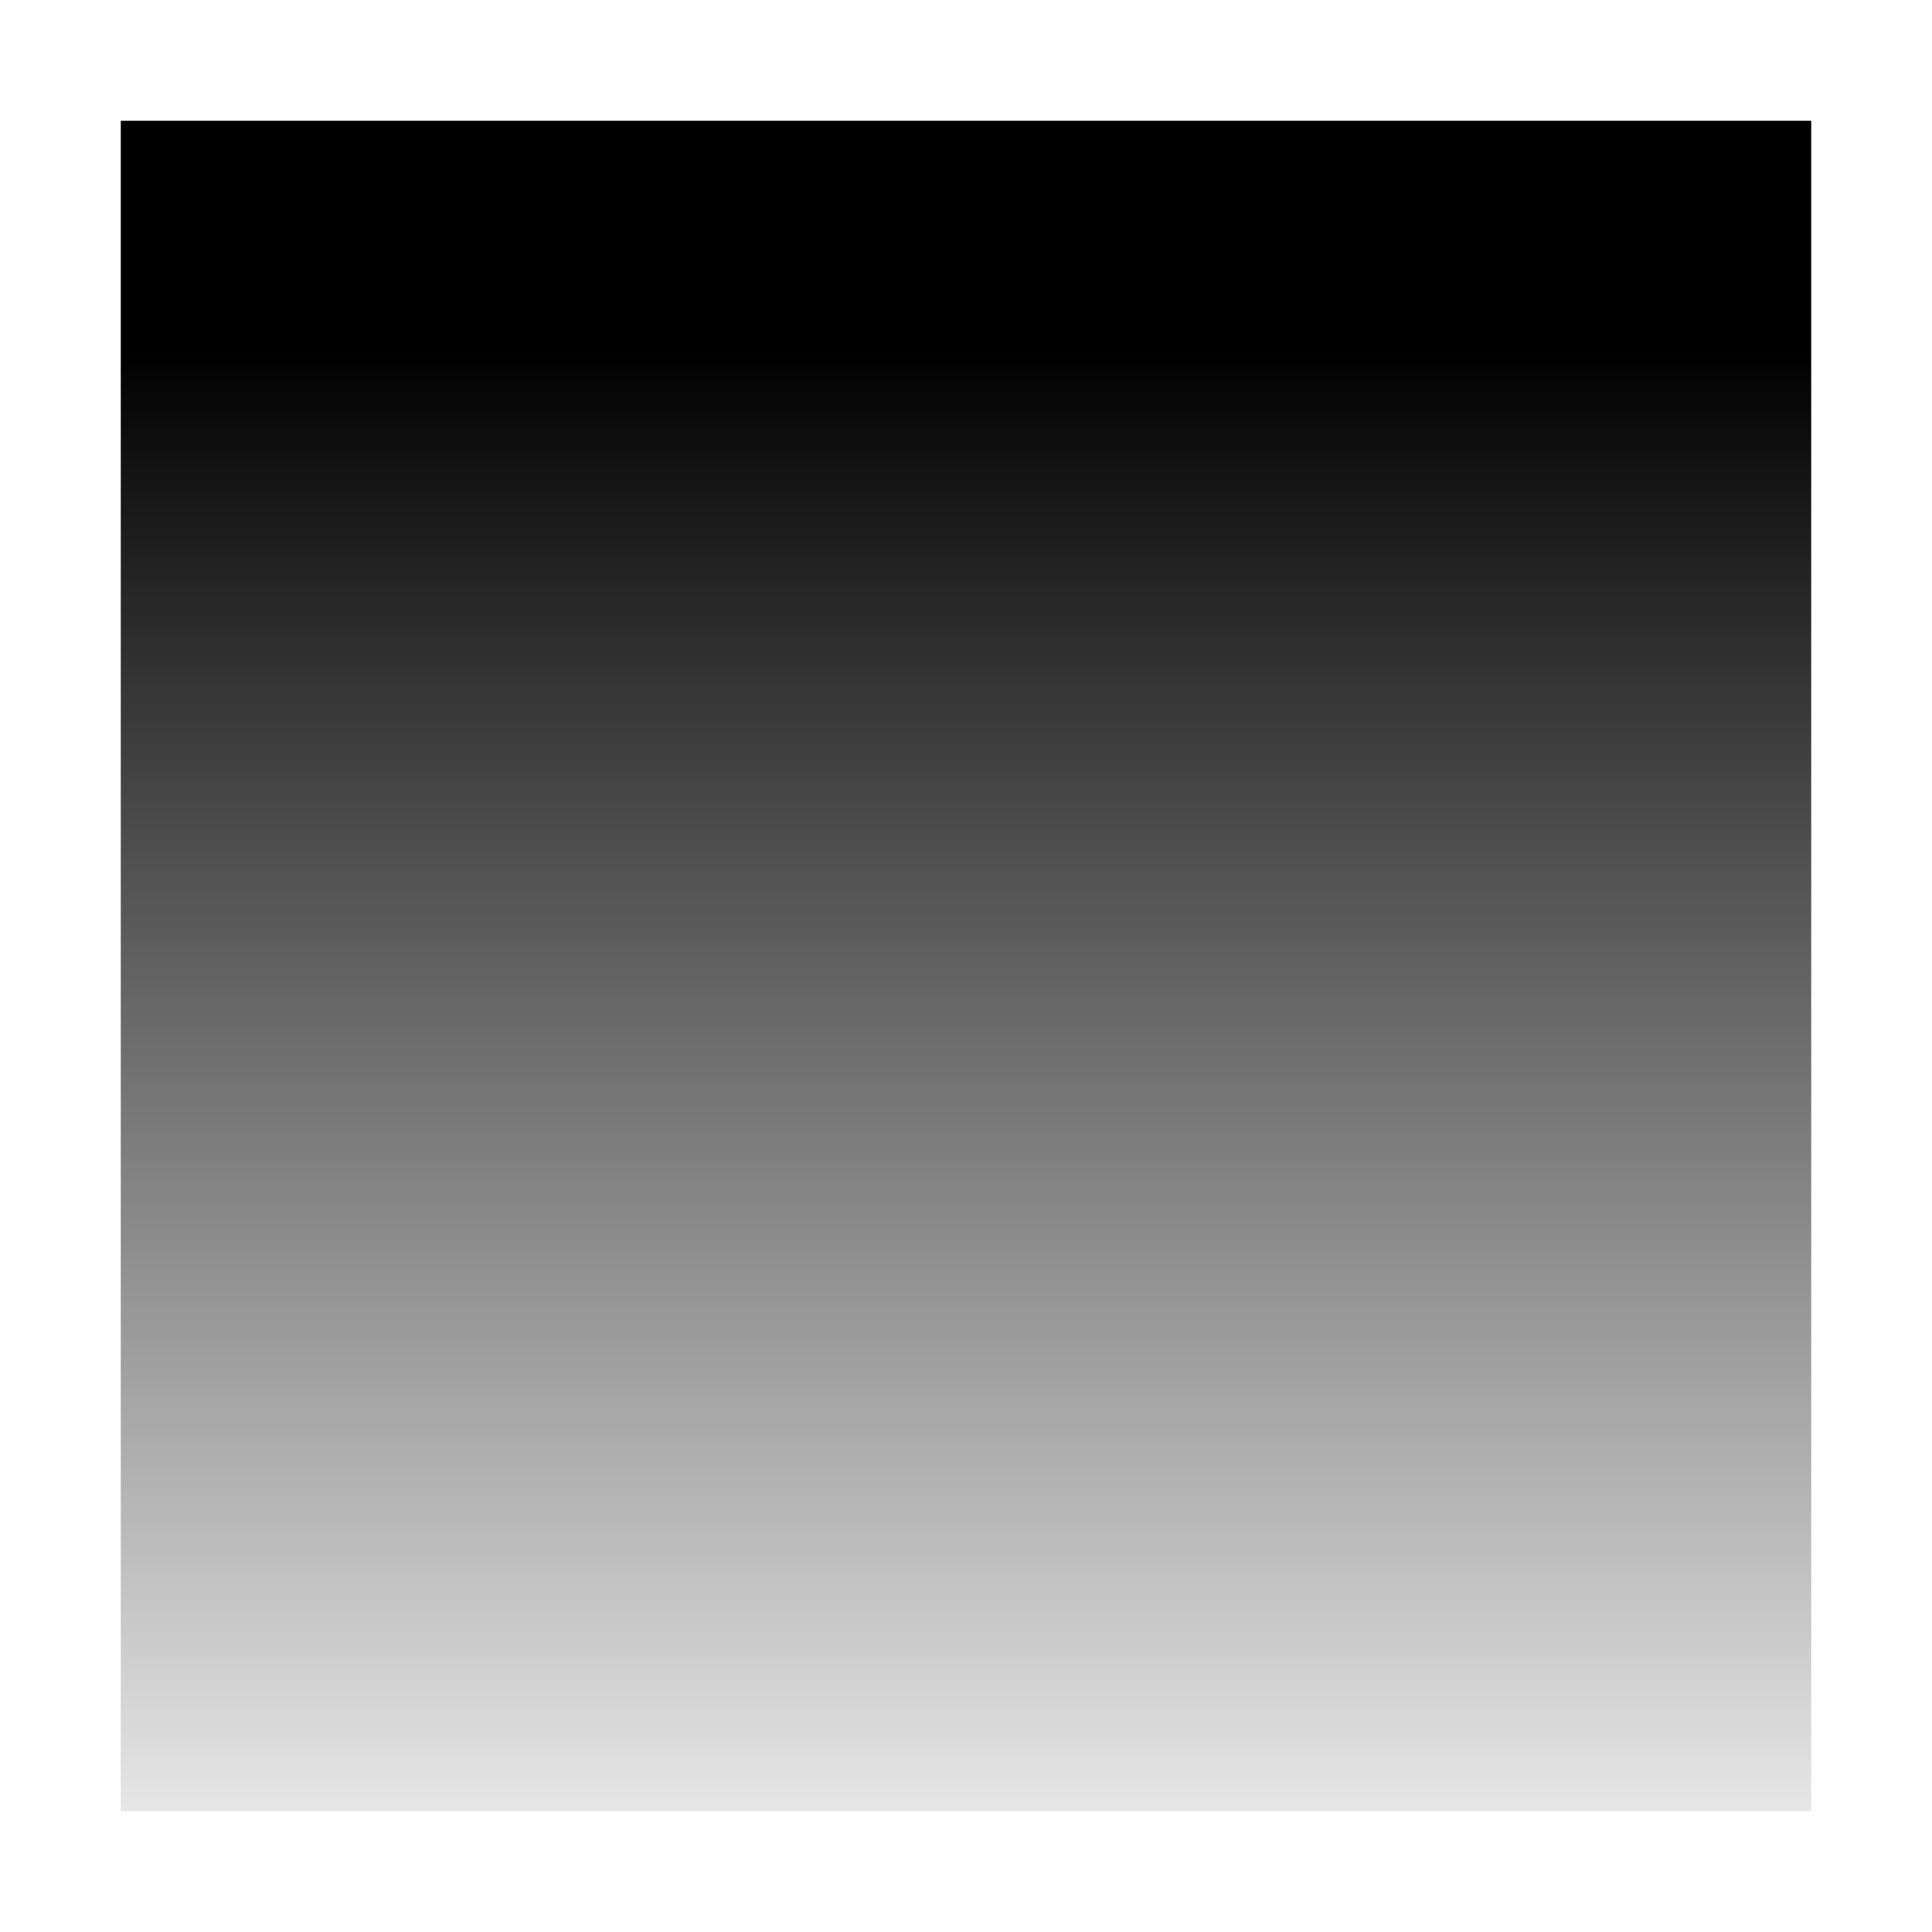
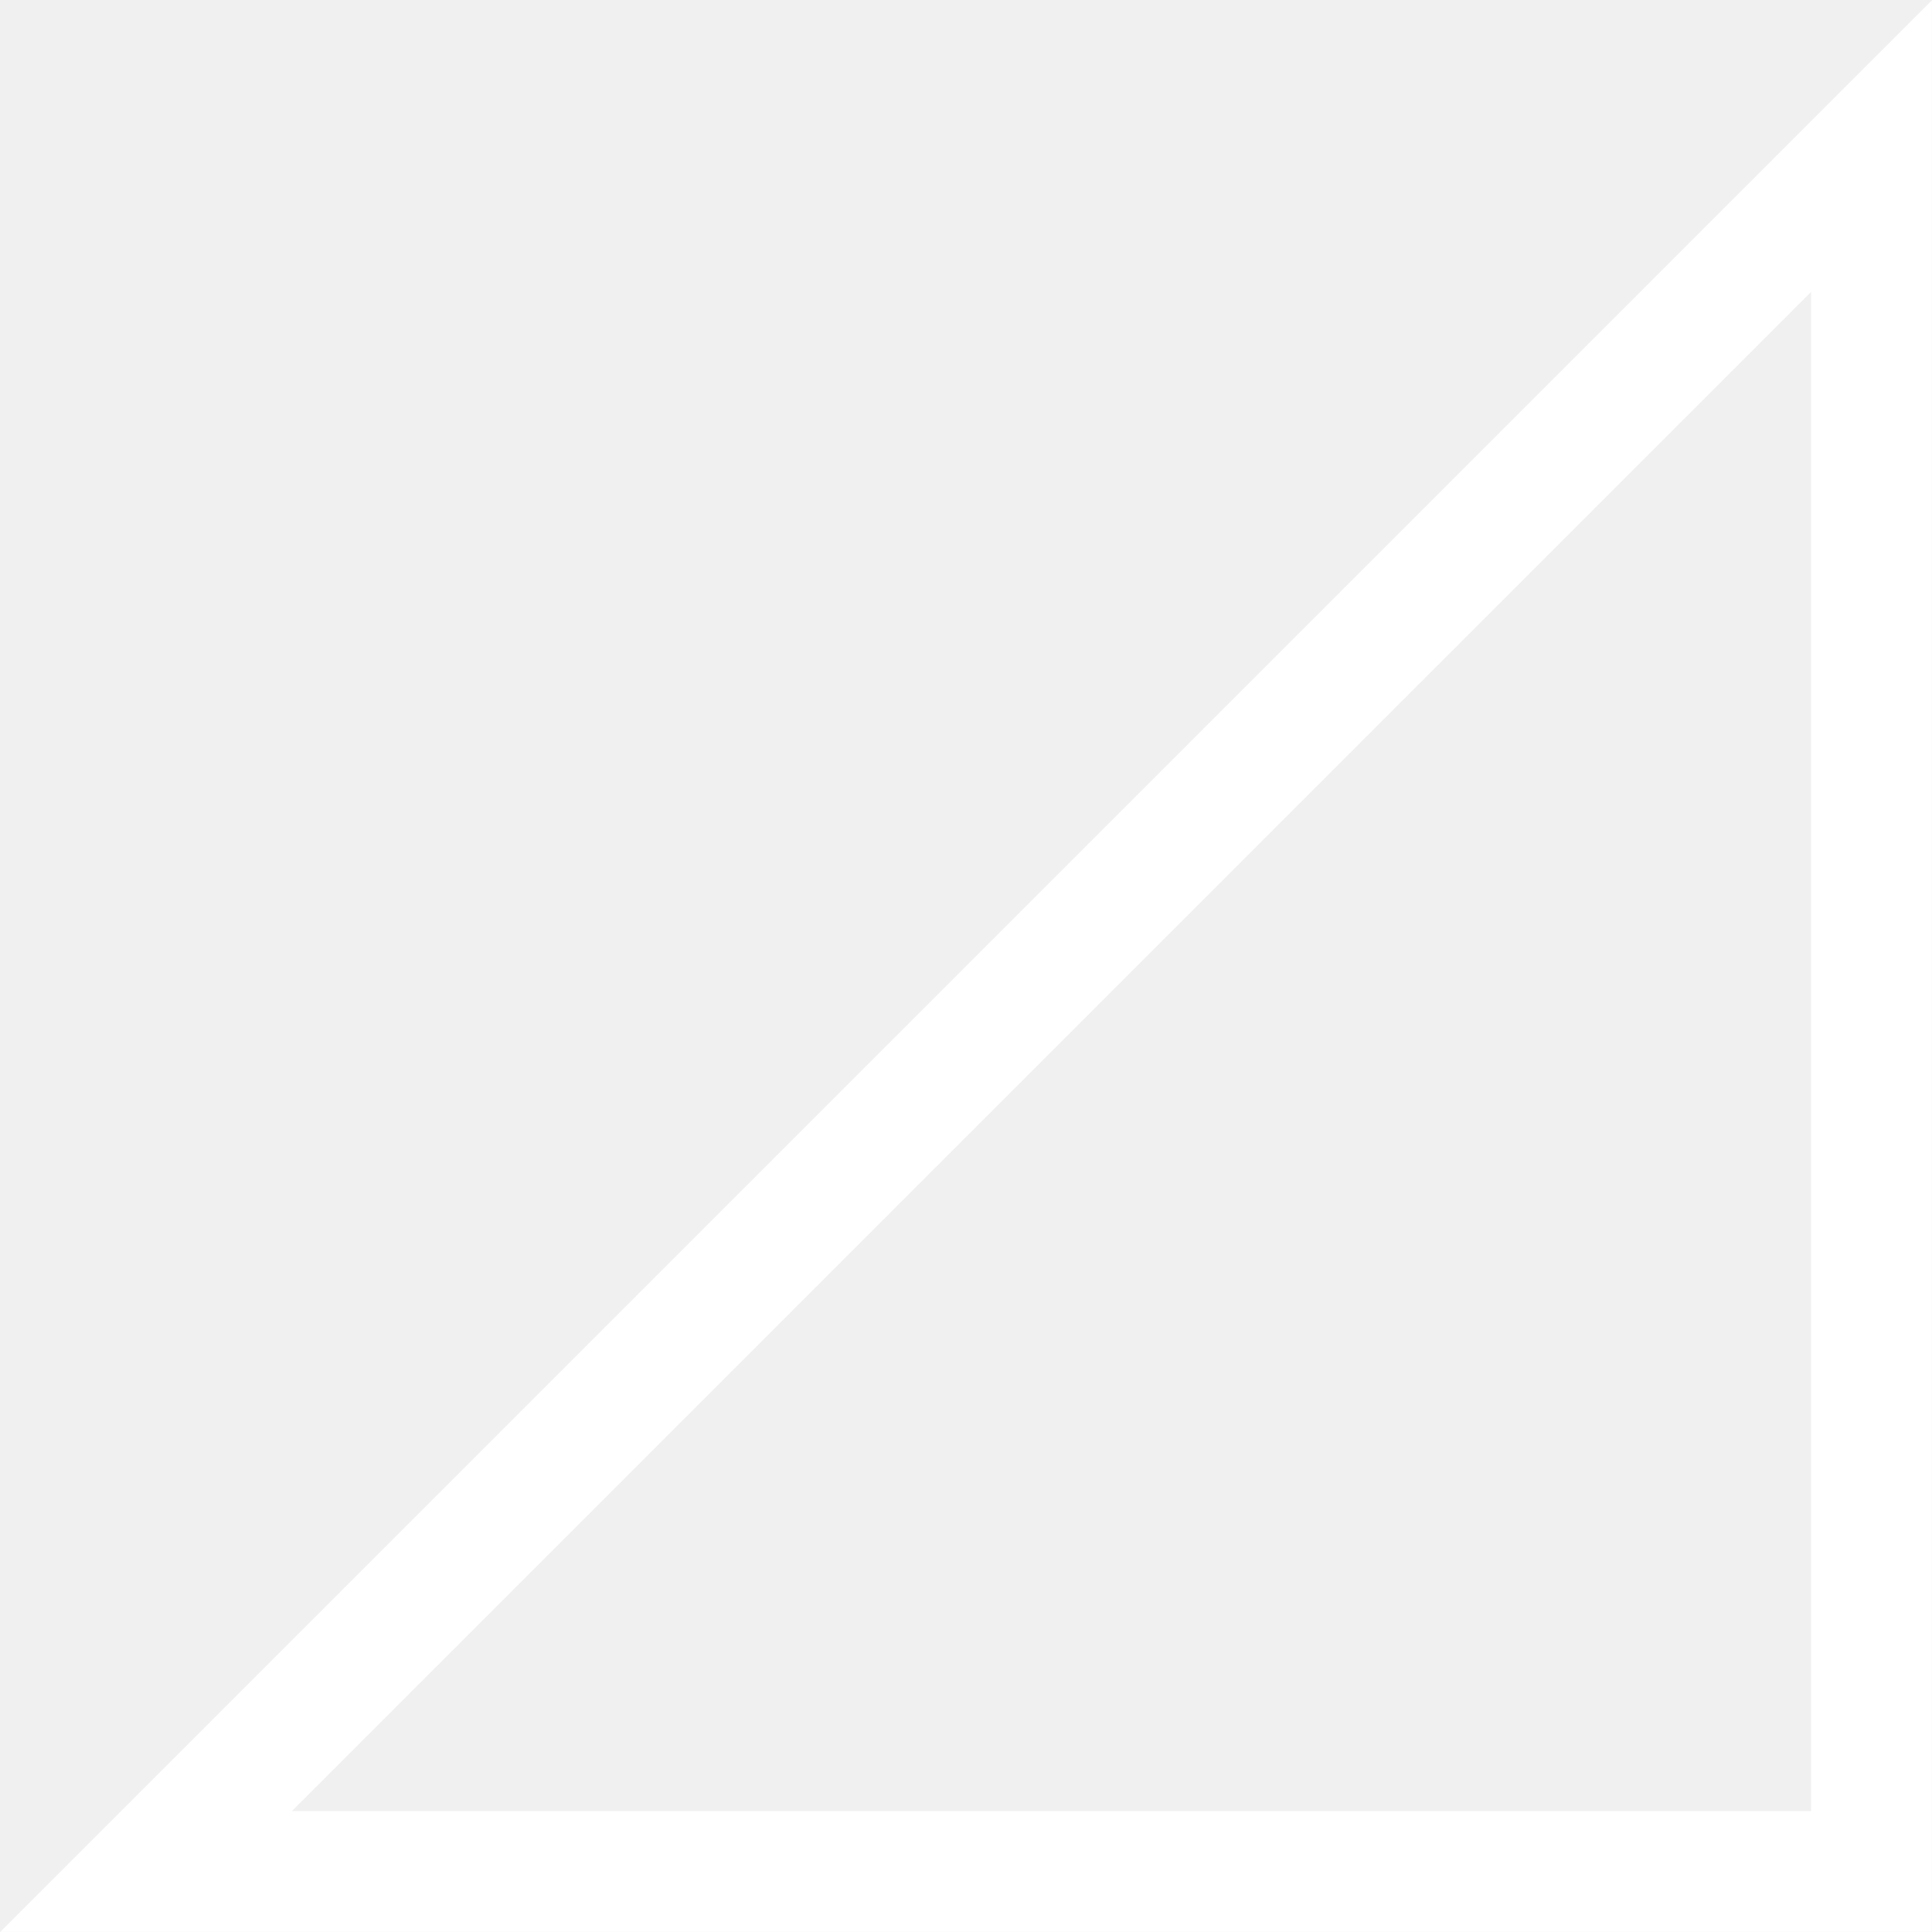
- <svg xmlns="http://www.w3.org/2000/svg" xmlns:xlink="http://www.w3.org/1999/xlink" width="512" height="512" viewBox="0 0 135.467 135.467" version="1.1" id="svg135" xml:space="preserve">
-   <defs id="defs132">
-     <linearGradient id="linearGradient2">
-       <stop style="stop-color:#000000;stop-opacity:1;" offset="0" id="stop2" />
-       <stop style="stop-color:#000000;stop-opacity:0;" offset="1" id="stop3" />
-     </linearGradient>
-     <linearGradient xlink:href="#linearGradient2" id="linearGradient3" x1="16.14" y1="5.877" x2="16.14" y2="31.287" gradientUnits="userSpaceOnUse" gradientTransform="matrix(4.19214,0,0,4.19214,0.07393343,0.07393843)" />
-   </defs>
+ <svg xmlns="http://www.w3.org/2000/svg" width="512" height="512" viewBox="0 0 135.467 135.467" version="1.1" id="svg135" xml:space="preserve">
+   <defs id="defs132" />
  <g id="layer1">
-     <rect style="display:inline;opacity:1;fill:url(#linearGradient3);fill-opacity:1;stroke:#ffffff;stroke-width:8.467;stroke-linecap:square;stroke-linejoin:miter;stroke-dasharray:none;stroke-opacity:1;paint-order:normal" id="rect1" width="127" height="127" x="4.233" y="4.233" />
+     <path style="fill:none;stroke:#ffffff;stroke-width:8.467;stroke-linecap:square;stroke-linejoin:miter;stroke-dasharray:none;stroke-opacity:1;paint-order:fill markers stroke" d="M 131.223,10.244 10.244,131.223 H 131.223 Z" id="path1" />
  </g>
</svg>
